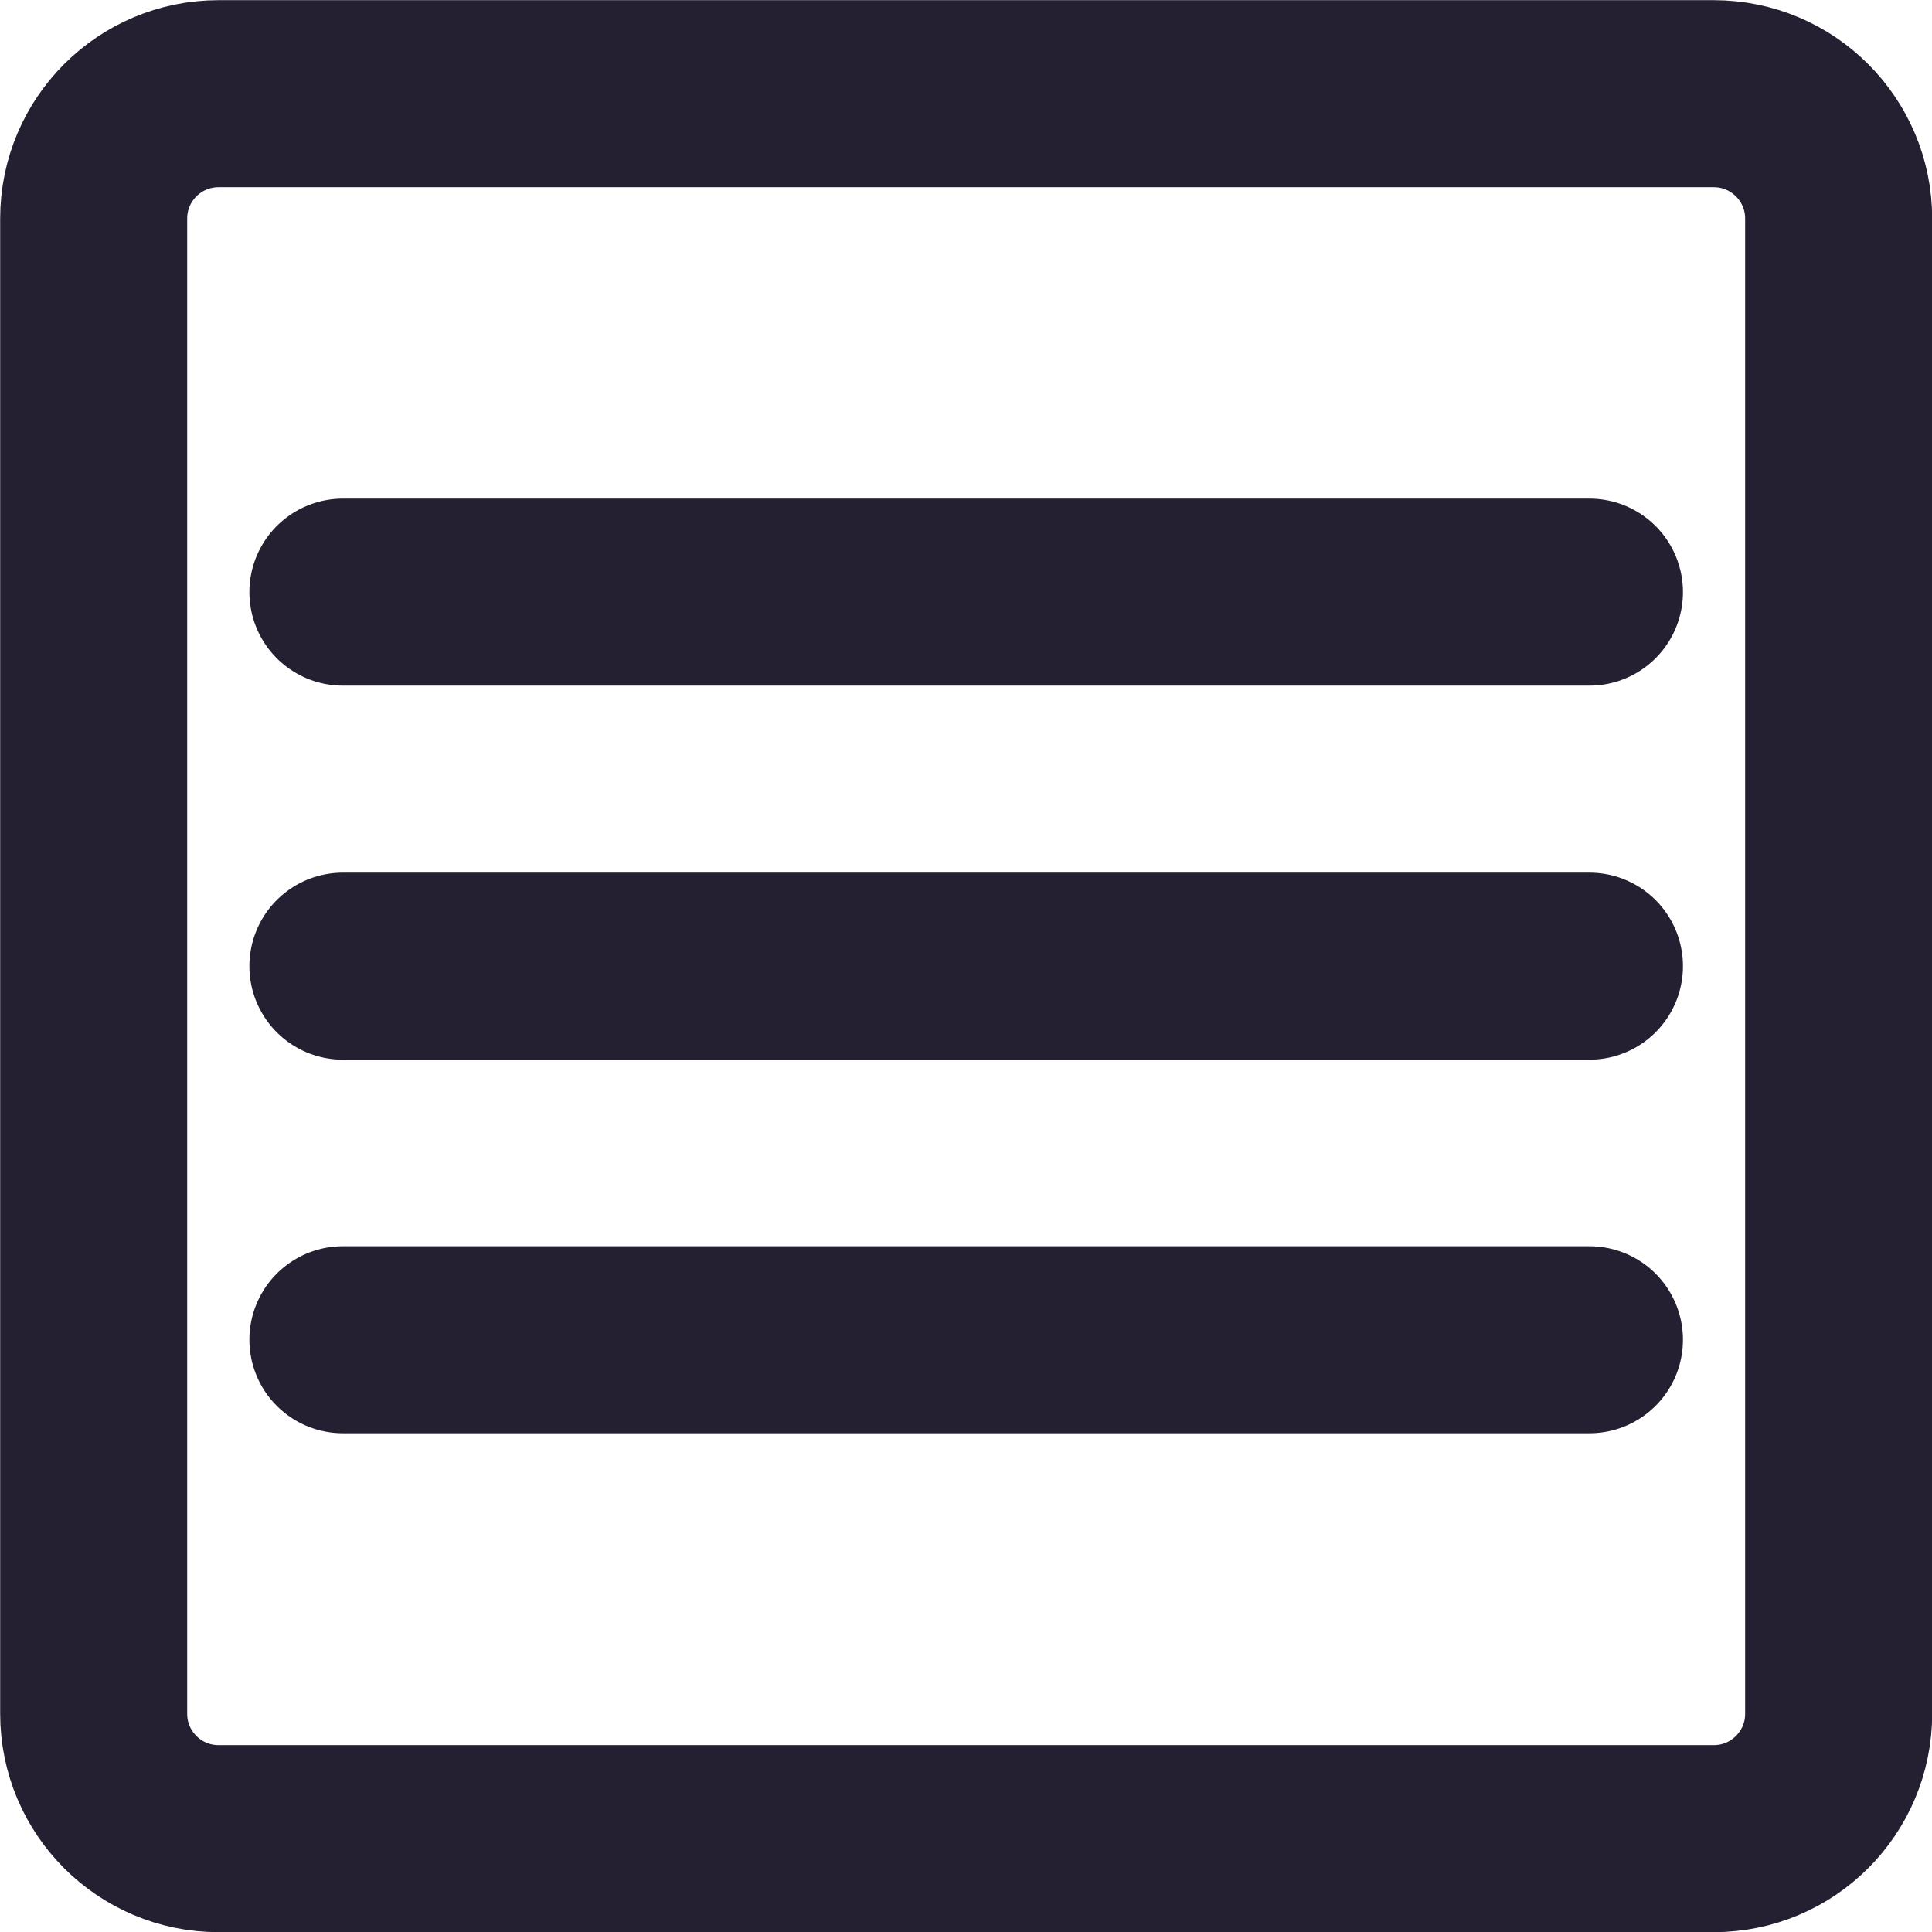
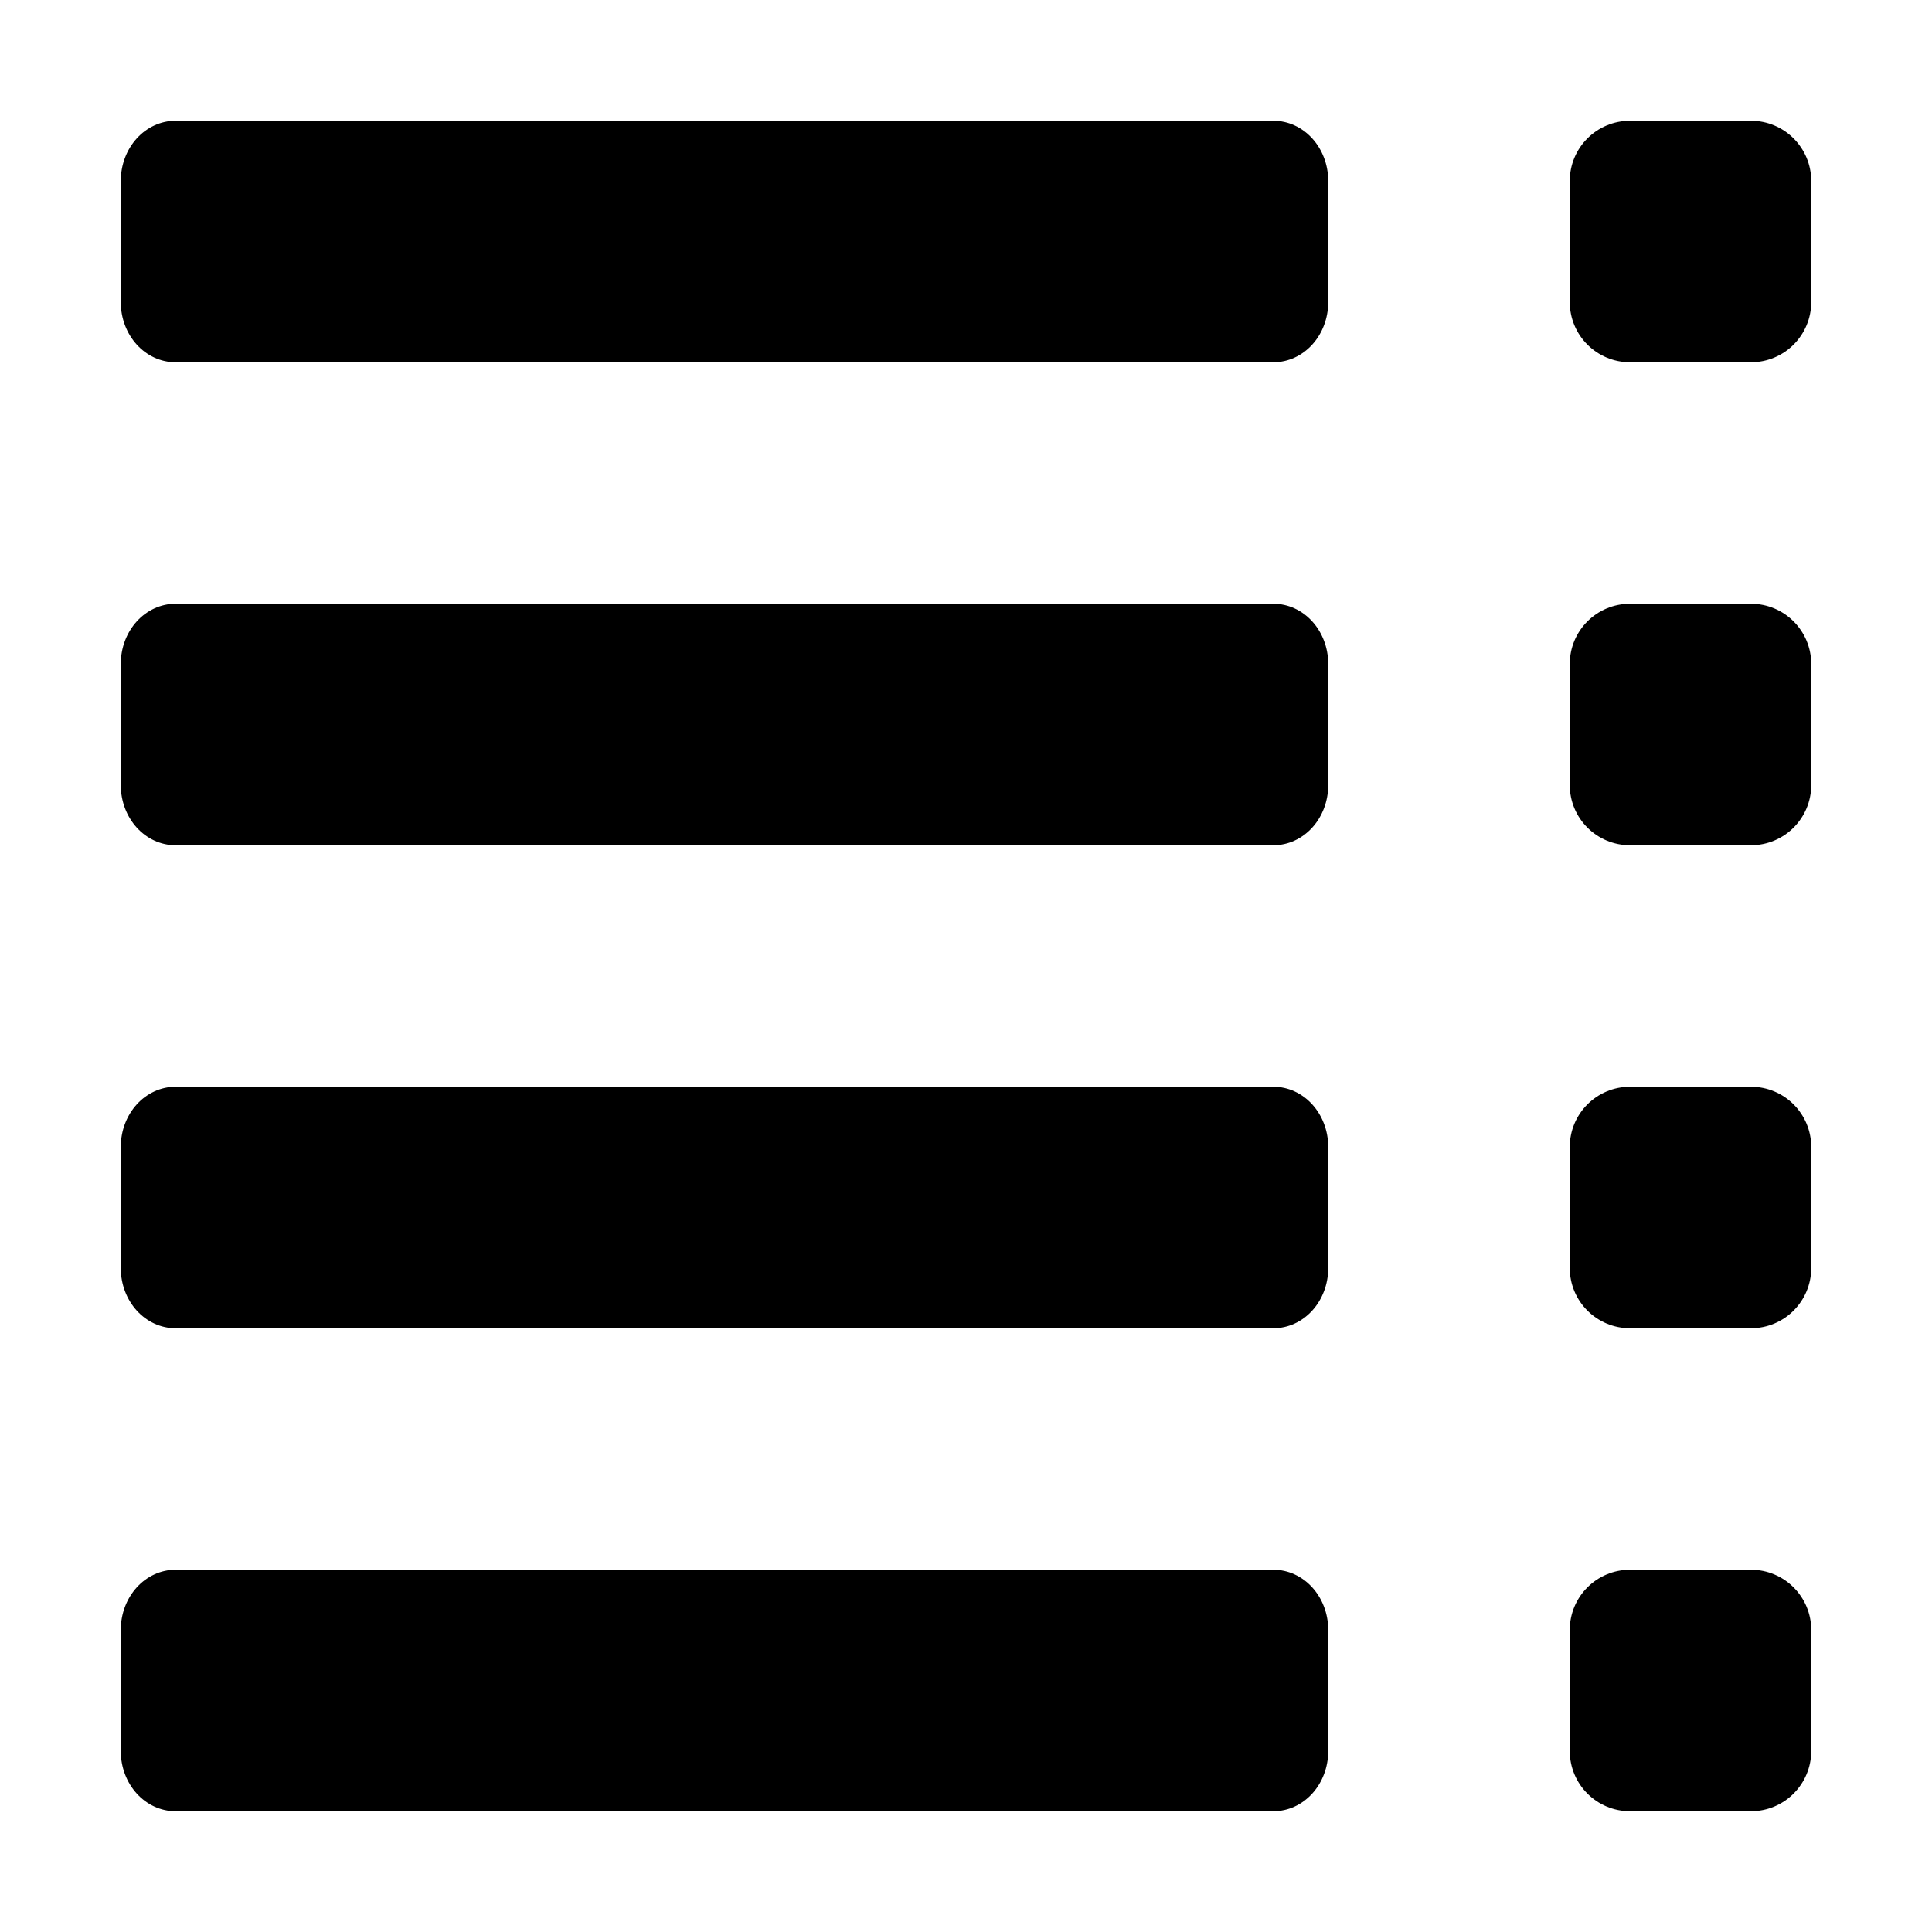
- <svg xmlns="http://www.w3.org/2000/svg" width="4.101mm" height="4.101mm" viewBox="0 0 4.101 4.101" version="1.1" id="svg4938">
-   <defs id="defs4935" />
-   <g id="layer1" transform="translate(-0.06614588,-0.06614582)">
-     <rect style="display:inline;fill:none;fill-opacity:1;stroke:#241f31;stroke-width:0.397;stroke-linecap:round;stroke-linejoin:round;stroke-dasharray:none;stroke-opacity:1;enable-background:new" id="rect5840" width="3.704" height="3.704" x="0.265" y="0.265" ry="0.265" />
-     <path style="display:inline;fill:none;fill-opacity:1;stroke:#241f31;stroke-width:0.397;stroke-linecap:round;stroke-linejoin:round;stroke-dasharray:none;stroke-opacity:1;enable-background:new" d="M 0.794,1.323 H 3.44" id="path5948" />
-     <path style="display:inline;fill:none;fill-opacity:1;stroke:#241f31;stroke-width:0.397;stroke-linecap:round;stroke-linejoin:round;stroke-dasharray:none;stroke-opacity:1;enable-background:new" d="M 0.794,2.117 H 3.44" id="path5950" />
-     <path style="display:inline;fill:none;fill-opacity:1;stroke:#241f31;stroke-width:0.397;stroke-linecap:round;stroke-linejoin:round;stroke-dasharray:none;stroke-opacity:1;enable-background:new" d="M 0.794,2.91 H 3.44" id="path5952" />
-   </g>
+ <svg xmlns="http://www.w3.org/2000/svg" height="16px" viewBox="0 0 16 16" width="16px" version="1.1" id="svg20">
+   <defs id="defs24" />
+   <path d="M 1.455,13 H 10.545 C 10.798,13 11,13.223 11,13.5 v 1 C 11,14.777 10.798,15 10.545,15 H 1.455 C 1.202,15 1,14.777 1,14.5 v -1 C 1,13.223 1.202,13 1.455,13 Z m 0,0" id="path2" style="fill-rule:evenodd;stroke-width:0.953" />
+   <path d="m 13.5,13 h 1 c 0.277,0 0.5,0.223 0.5,0.5 v 1 c 0,0.277 -0.223,0.5 -0.5,0.5 h -1 C 13.223,15 13,14.777 13,14.5 v -1 C 13,13.223 13.223,13 13.5,13 Z m 0,0" id="path4" style="fill-rule:evenodd" />
+   <path d="M 1.455,9 H 10.545 C 10.798,9 11,9.223 11,9.5 v 1 C 11,10.777 10.798,11 10.545,11 H 1.455 C 1.202,11 1,10.777 1,10.5 v -1 C 1,9.223 1.202,9 1.455,9 Z m 0,0" id="path6" style="fill-rule:evenodd;stroke-width:0.953" />
+   <path d="M 1.455,1 H 10.545 C 10.798,1 11,1.223 11,1.5 v 1 C 11,2.777 10.798,3 10.545,3 H 1.455 C 1.202,3 1,2.777 1,2.5 v -1 C 1,1.223 1.202,1 1.455,1 Z m 0,0" id="path8" style="fill-rule:evenodd;stroke-width:0.953" />
+   <path d="M 1.455,5 H 10.545 C 10.798,5 11,5.223 11,5.5 v 1 C 11,6.777 10.798,7 10.545,7 H 1.455 C 1.202,7 1,6.777 1,6.5 v -1 C 1,5.223 1.202,5 1.455,5 Z m 0,0" id="path10" style="fill-rule:evenodd;stroke-width:0.953" />
+   <path d="m 13.5,1 h 1 C 14.777,1 15,1.223 15,1.5 v 1 C 15,2.777 14.777,3 14.5,3 h -1 C 13.223,3 13,2.777 13,2.5 v -1 C 13,1.223 13.223,1 13.5,1 Z m 0,0" id="path12" style="fill-rule:evenodd" />
+   <path d="m 13.5,5 h 1 C 14.777,5 15,5.223 15,5.5 v 1 C 15,6.777 14.777,7 14.5,7 h -1 C 13.223,7 13,6.777 13,6.5 v -1 C 13,5.223 13.223,5 13.5,5 Z m 0,0" id="path14" style="fill-rule:evenodd" />
+   <path d="m 13.5,9 h 1 C 14.777,9 15,9.223 15,9.5 v 1 c 0,0.277 -0.223,0.5 -0.5,0.5 h -1 C 13.223,11 13,10.777 13,10.5 v -1 C 13,9.223 13.223,9 13.5,9 Z m 0,0" id="path16" style="fill-rule:evenodd" />
</svg>
